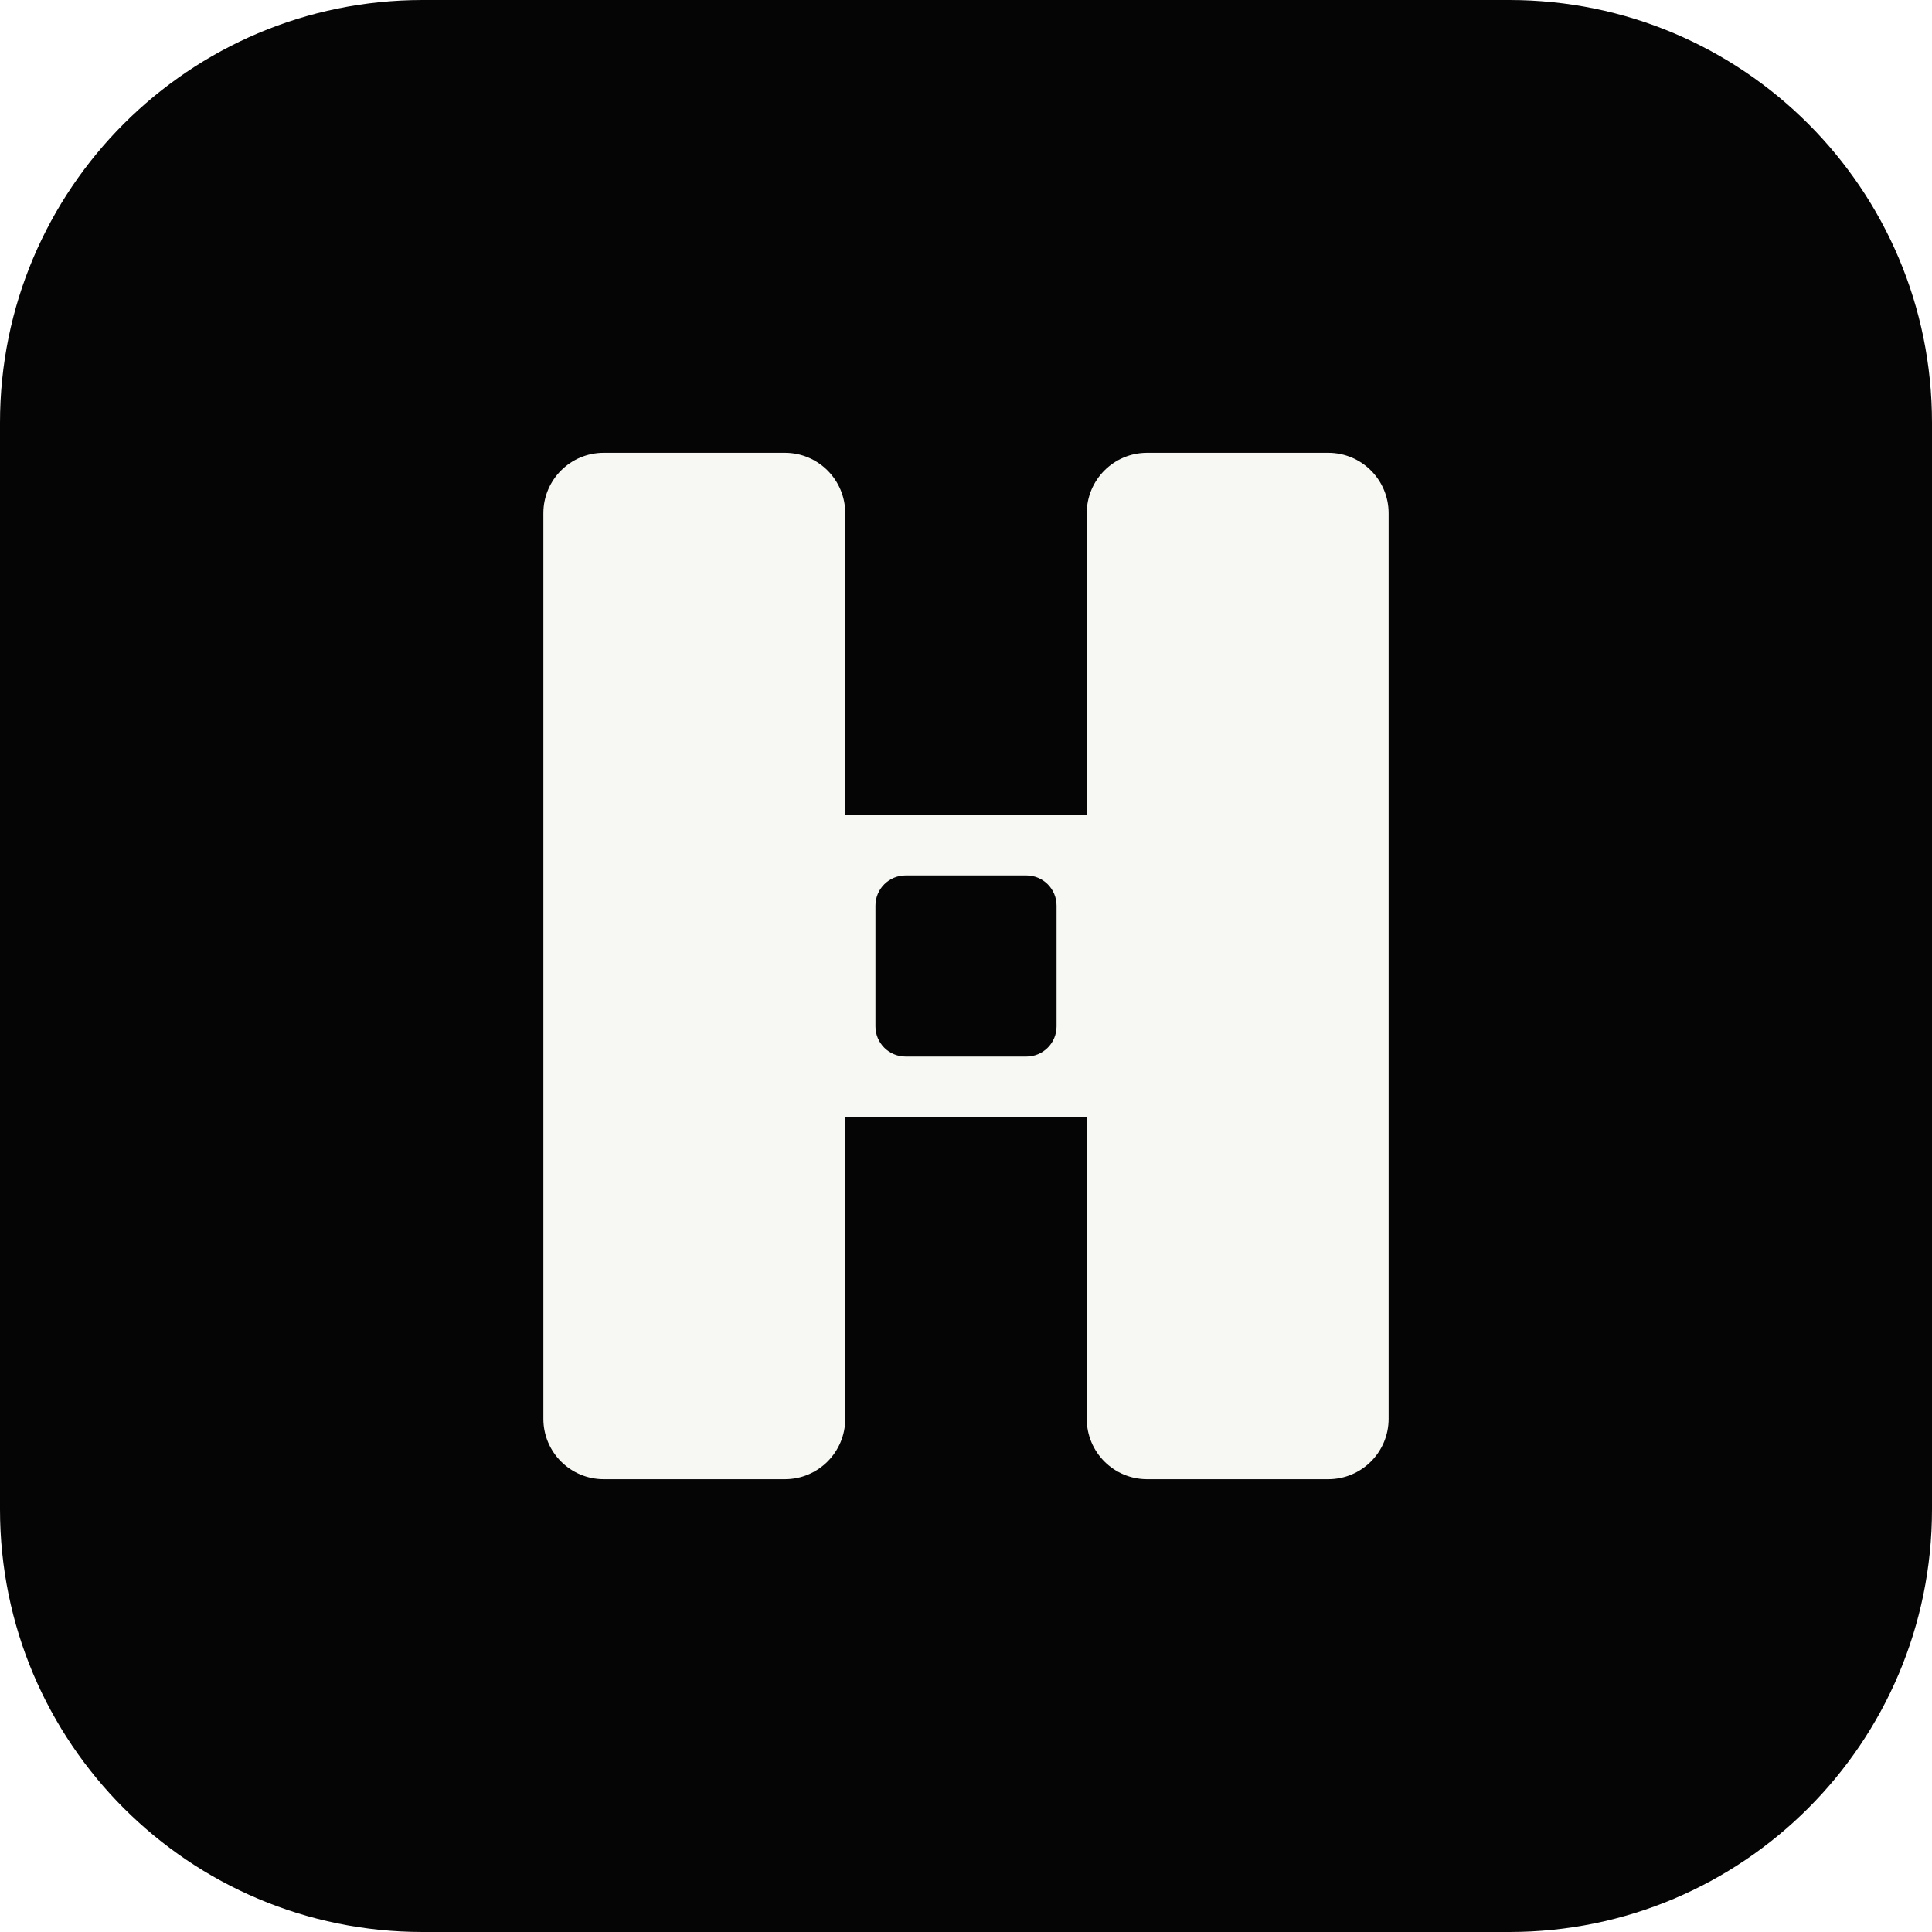
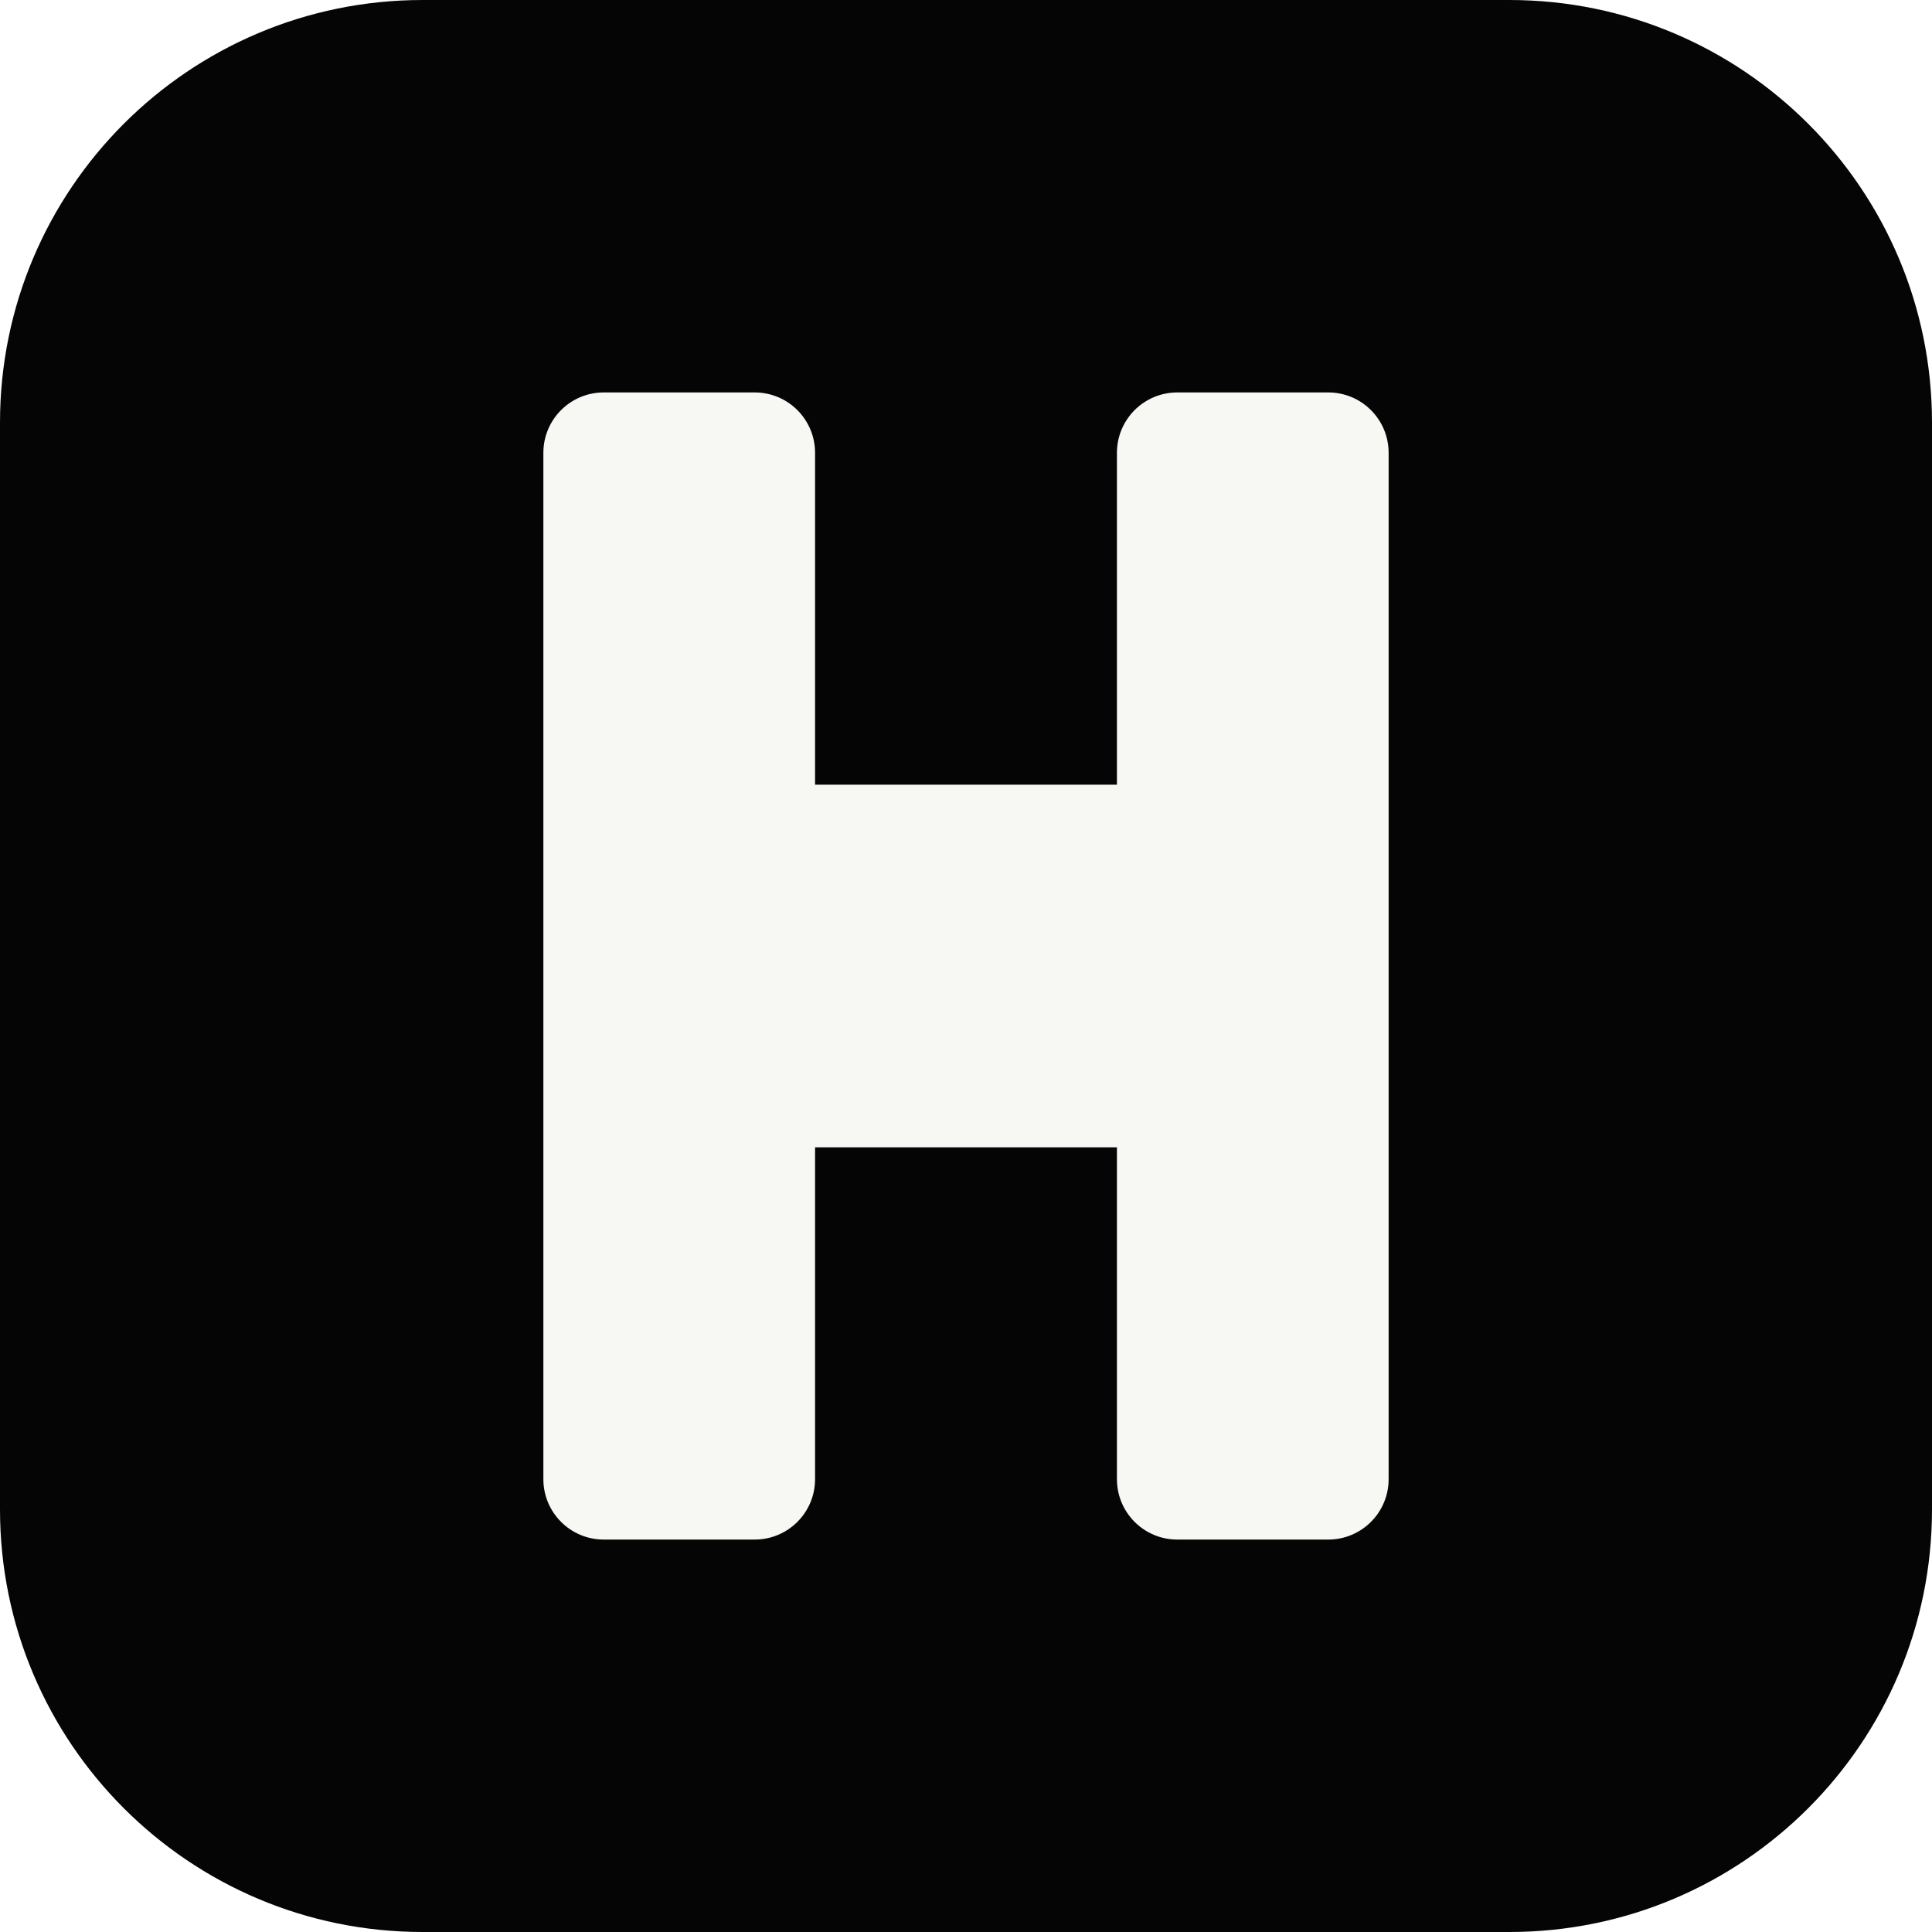
<svg xmlns="http://www.w3.org/2000/svg" width="64" height="64" viewBox="0 0 64 64" fill="none">
  <rect width="64" height="64" rx="14" fill="#050505" />
-   <path d="M18 17C18 15.895 18.895 15 20 15H26C27.105 15 28 15.895 28 17V27H36V17C36 15.895 36.895 15 38 15H44C45.105 15 46 15.895 46 17V47C46 48.105 45.105 49 44 49H38C36.895 49 36 48.105 36 47V37H28V47C28 48.105 27.105 49 26 49H20C18.895 49 18 48.105 18 47V17Z" fill="#F7F7F4" />
-   <rect x="29" y="29" width="6" height="6" rx="1" fill="#050505" />
+   <path d="M18 15C18 13.895 18.895 13 20 13H25C26.105 13 27 13.895 27 15V26H37V15C37 13.895 37.895 13 39 13H44C45.105 13 46 13.895 46 15V49C46 50.105 45.105 51 44 51H39C37.895 51 37 50.105 37 49V38H27V49C27 50.105 26.105 51 25 51H20C18.895 51 18 50.105 18 49V15Z" fill="#F7F7F4" />
+   <rect x="27" y="26" width="10" height="12" fill="#F7F7F4" />
</svg>
